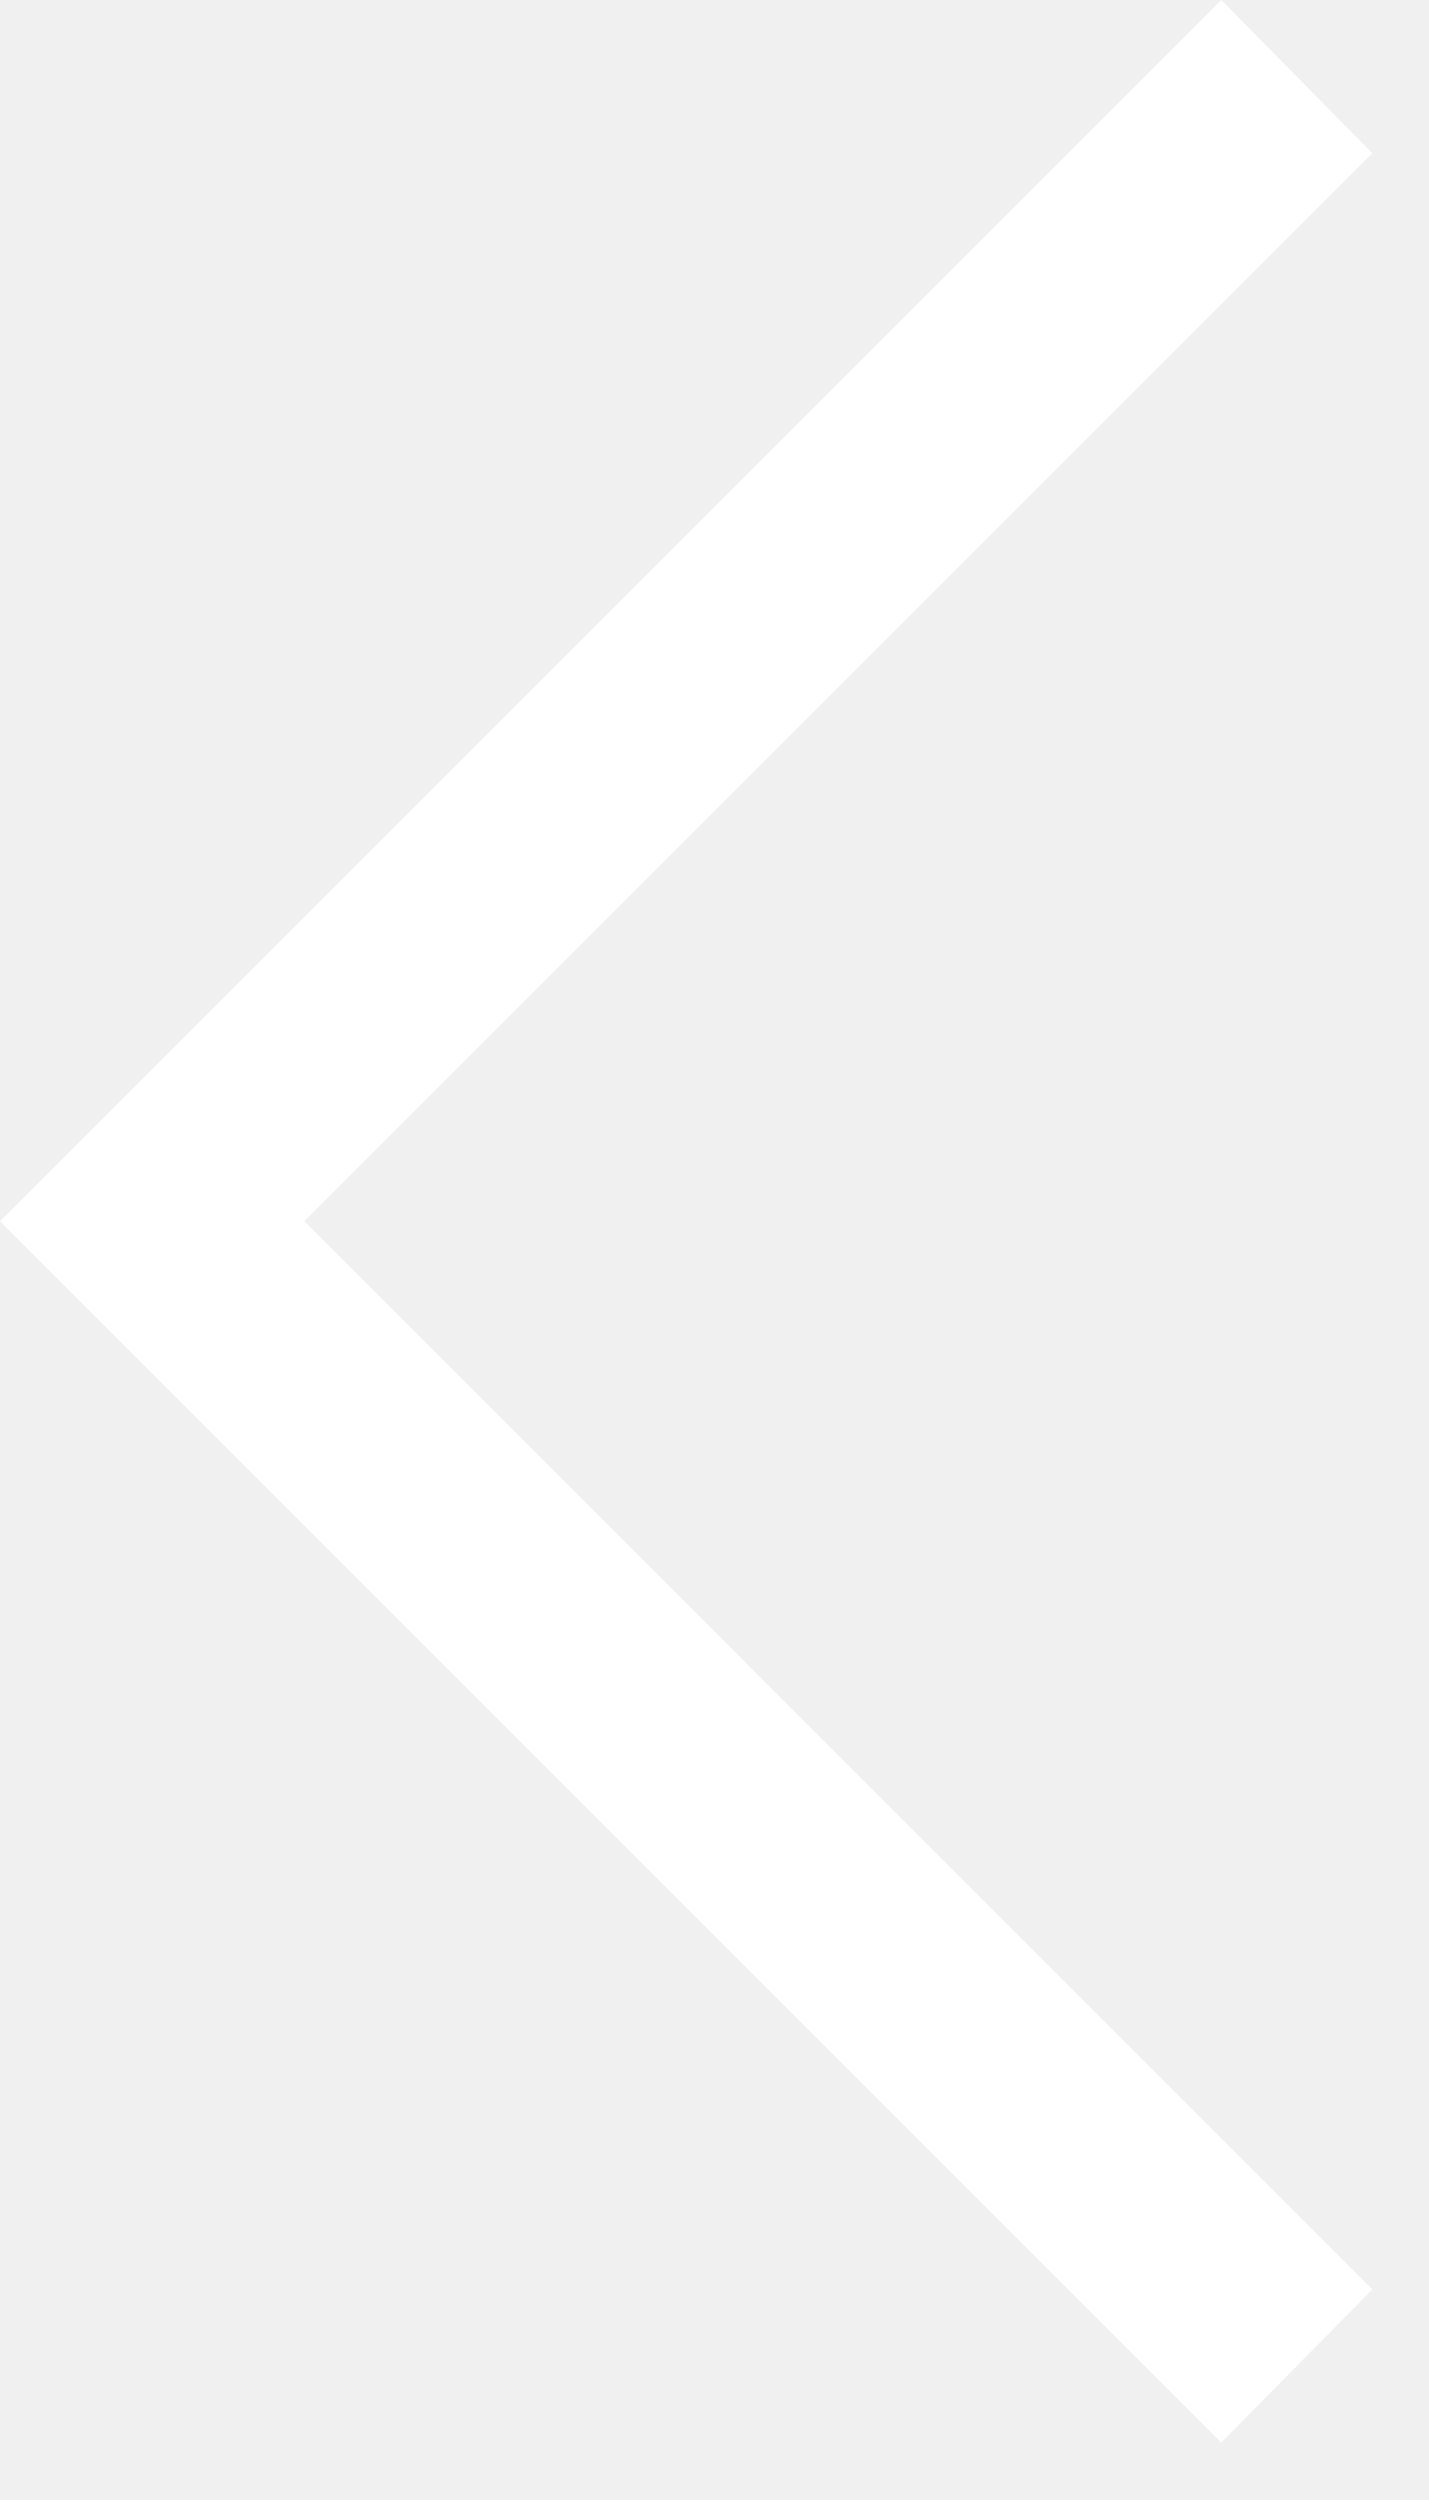
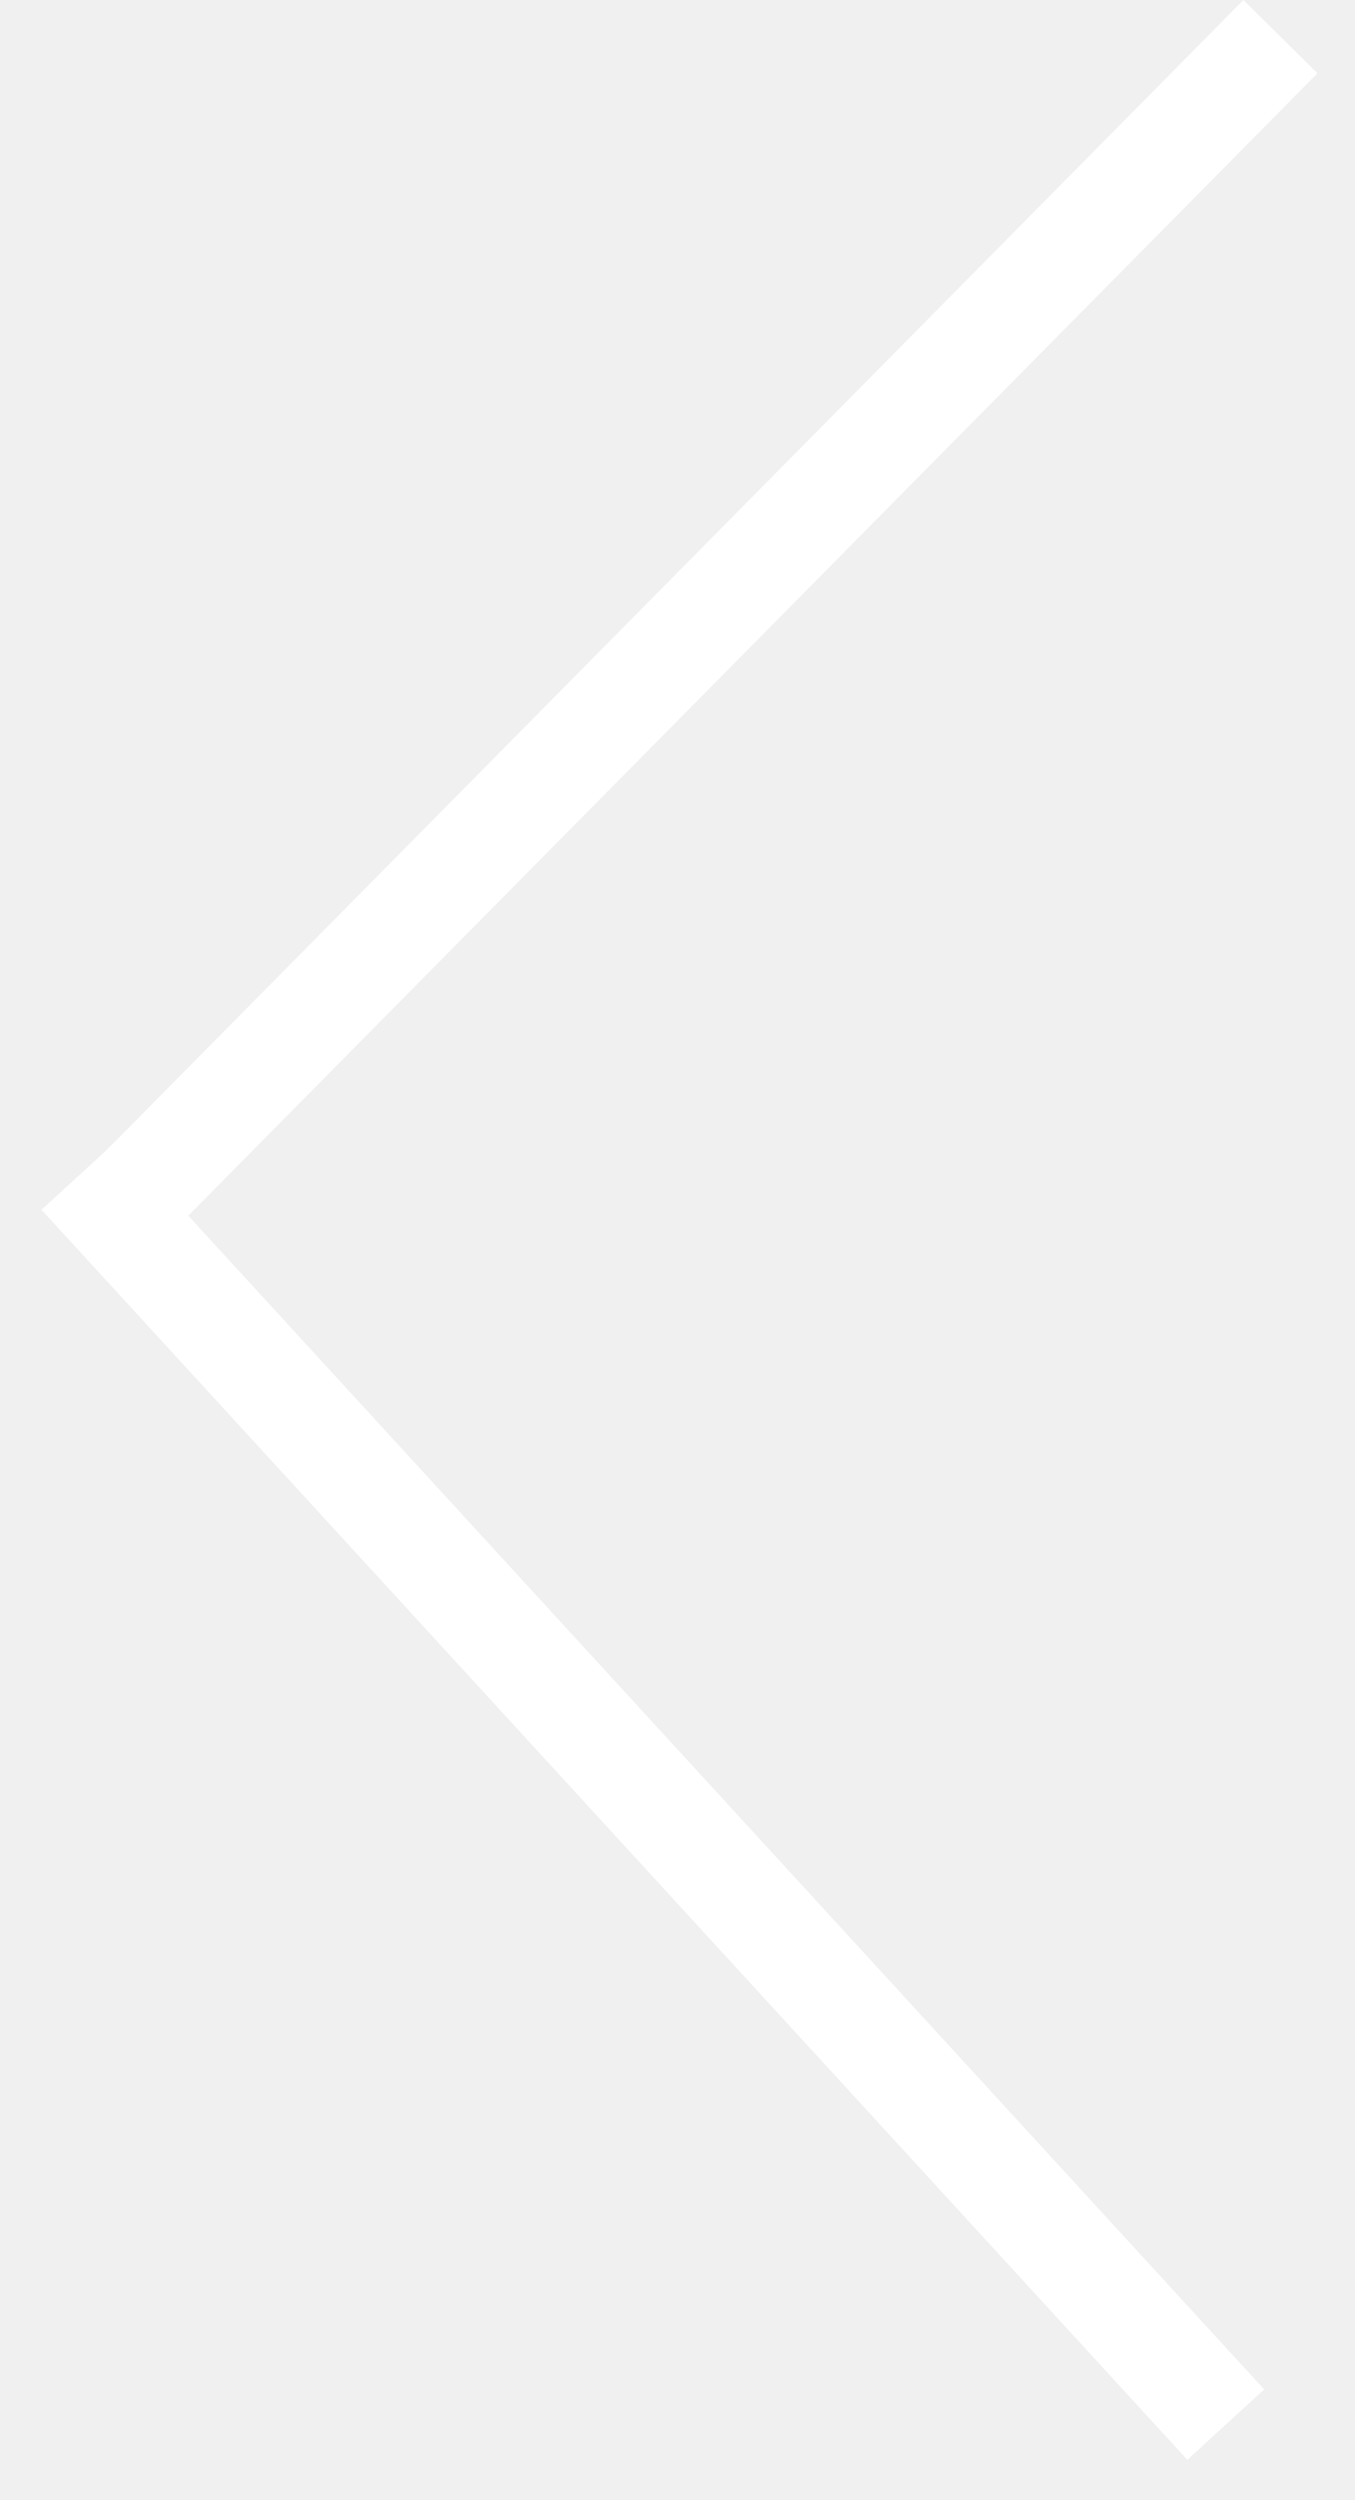
- <svg xmlns="http://www.w3.org/2000/svg" width="16" height="28" viewBox="0 0 16 28" fill="none">
-   <path d="M13.678 0L-4.55856e-06 13.678L13.678 27.357L15.37 25.641L3.408 13.678L15.37 1.716L13.678 0Z" fill="white" />
+ <svg xmlns="http://www.w3.org/2000/svg" width="13" height="24" viewBox="0 0 13 24" fill="none">
+   <line x1="12.292" y1="0.352" x2="1.356" y2="11.416" stroke="white" />
+   <line x1="11.767" y1="23.276" x2="0.767" y2="11.276" stroke="white" />
</svg>
